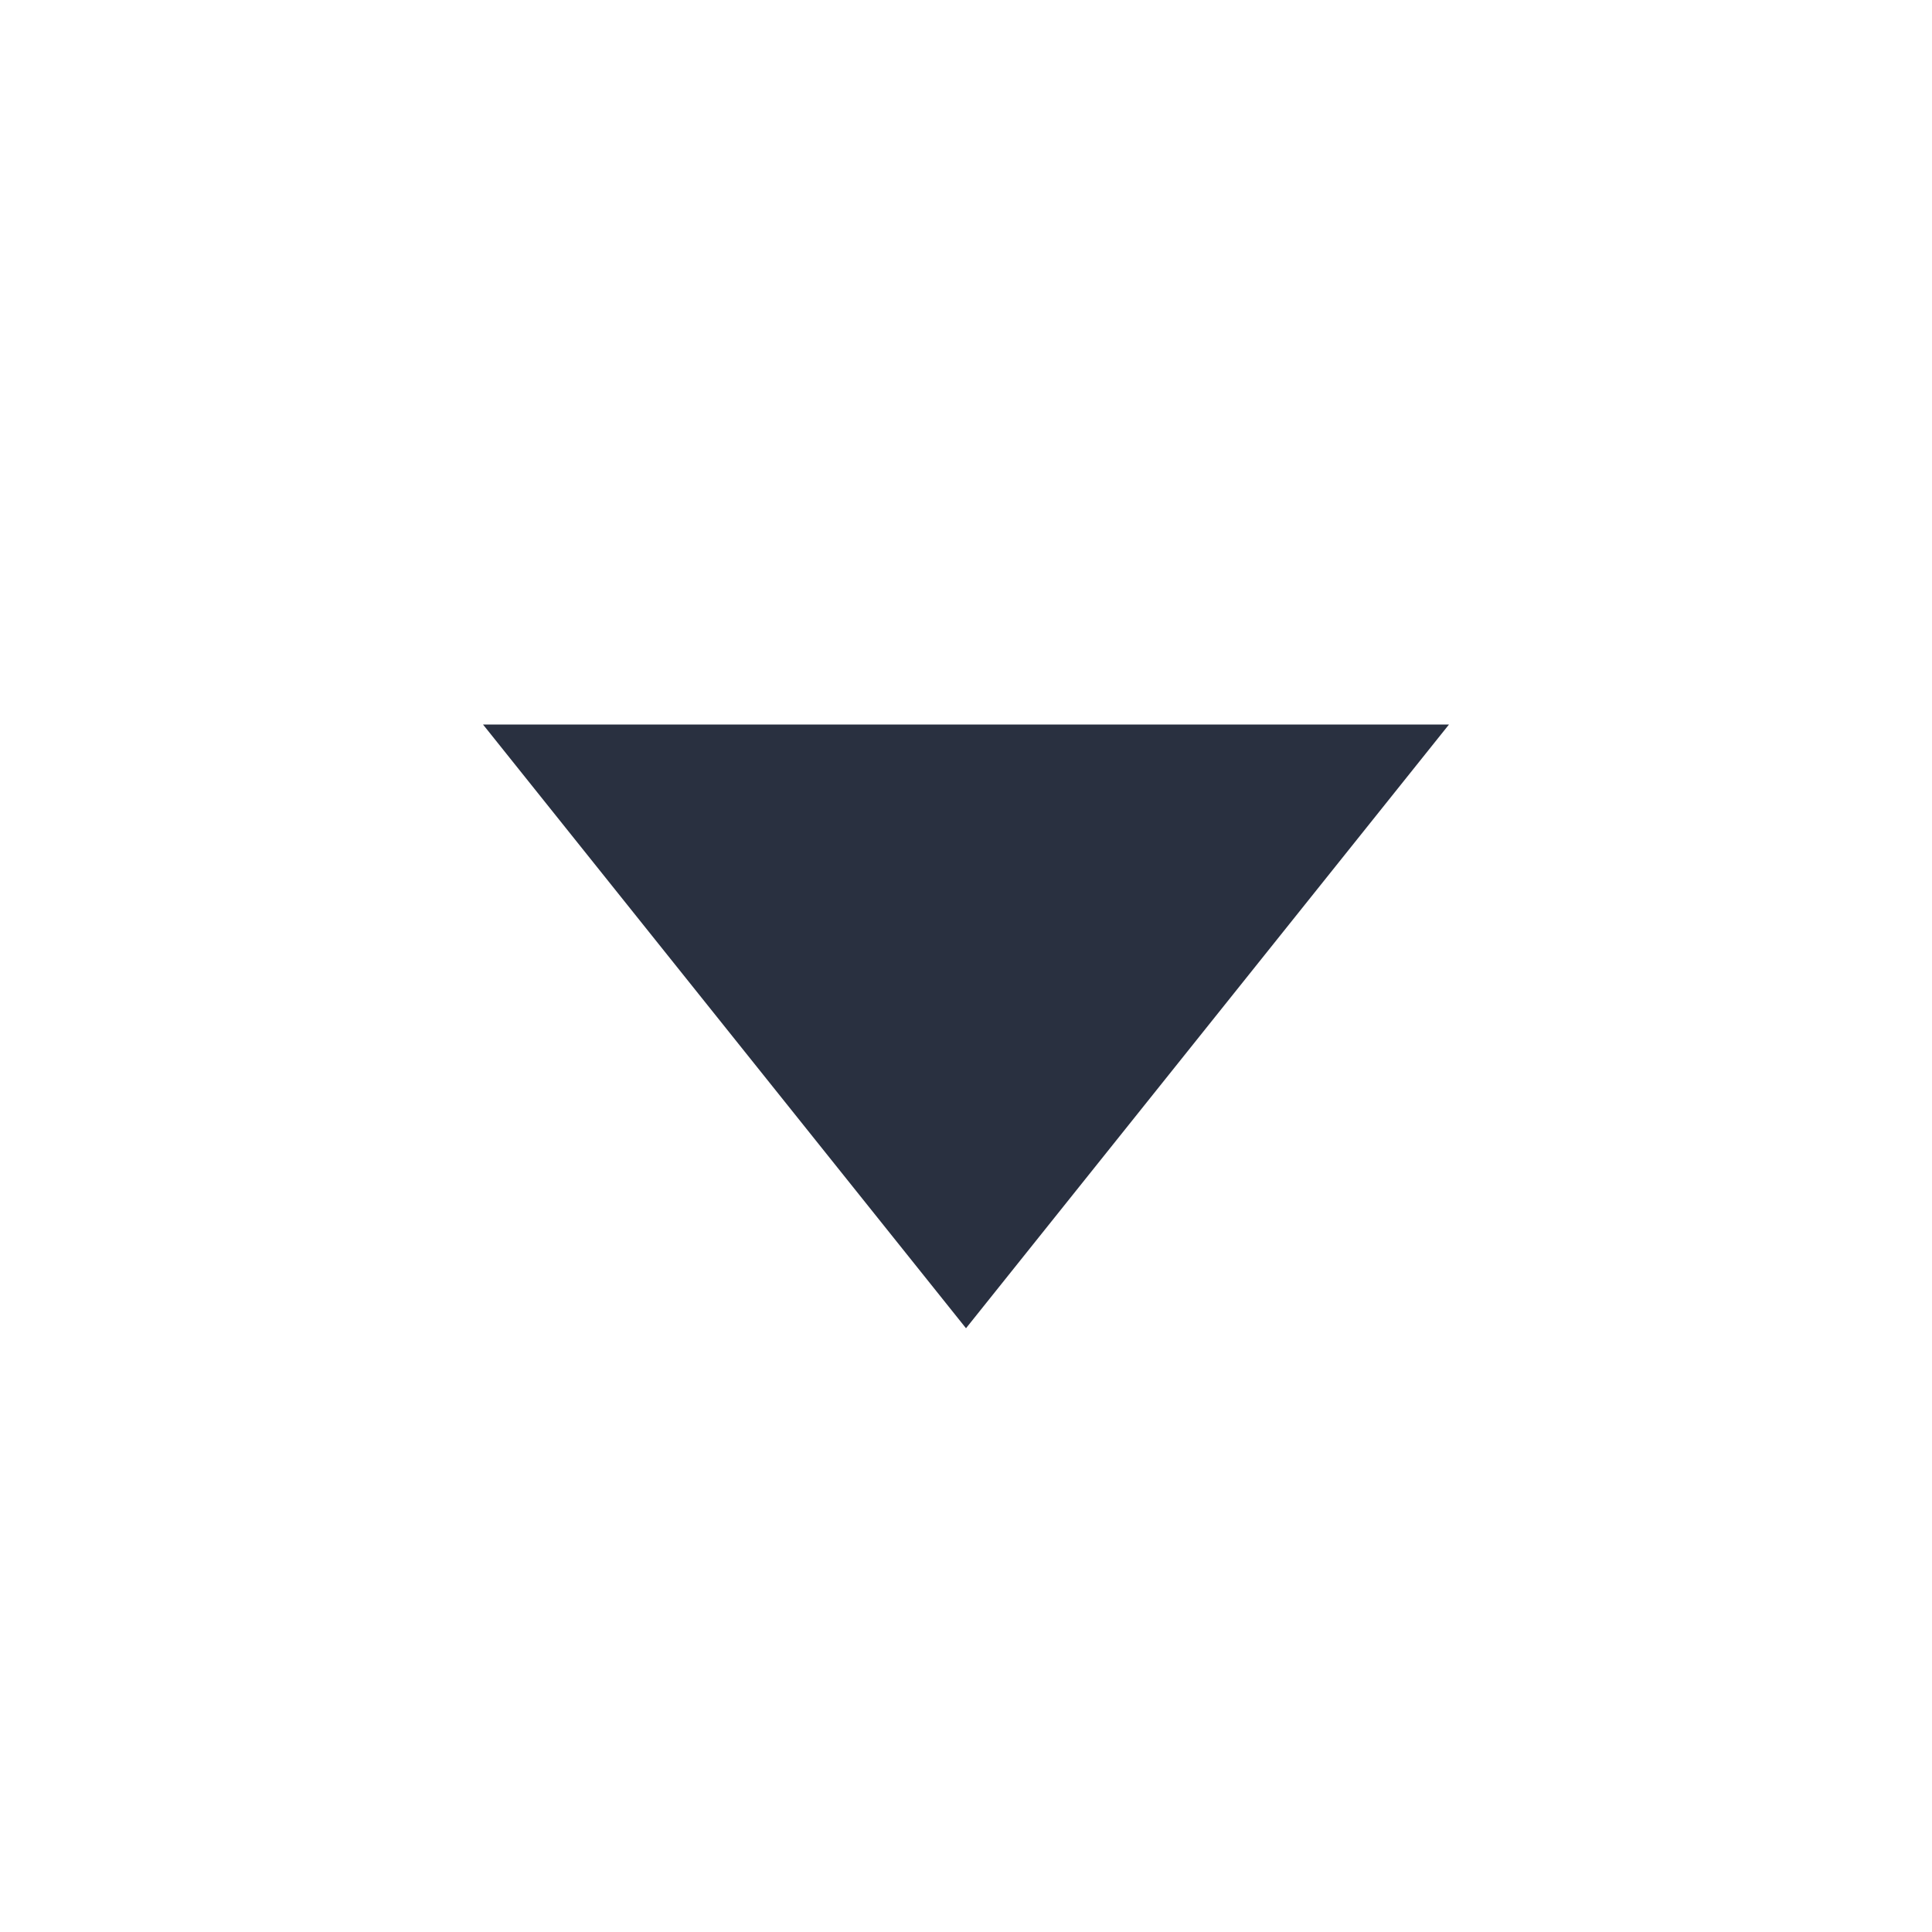
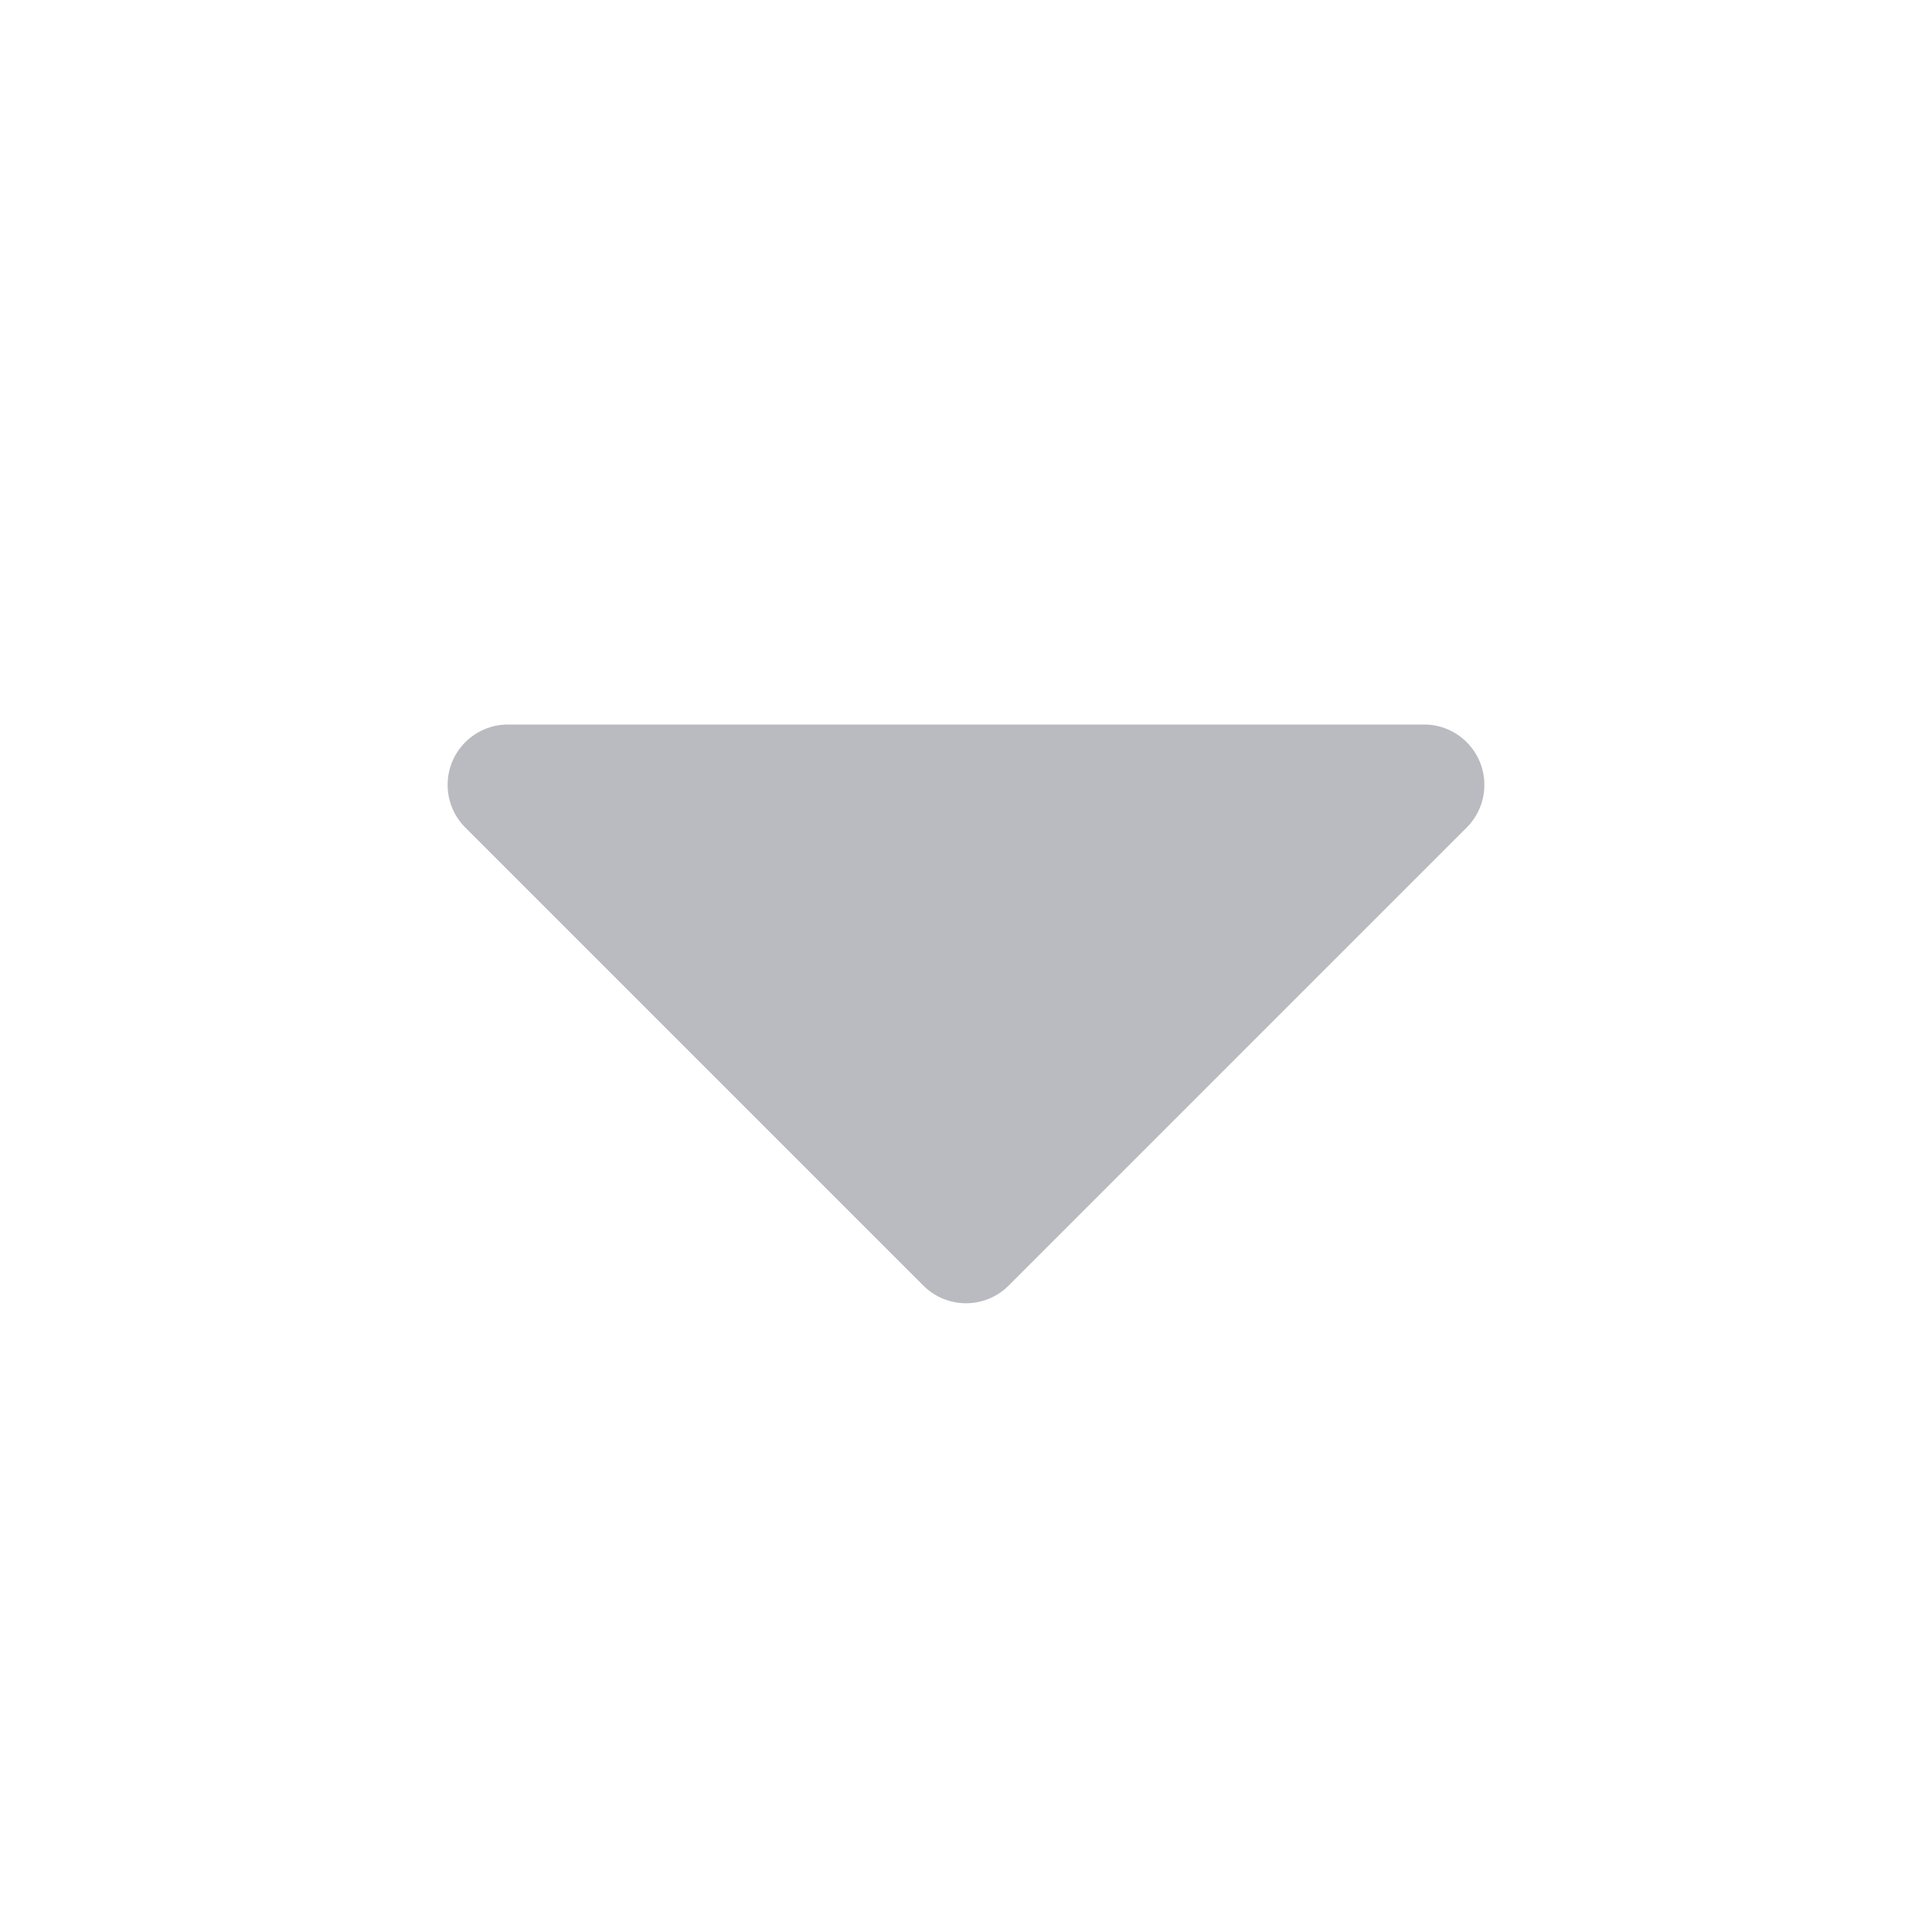
<svg xmlns="http://www.w3.org/2000/svg" width="16px" height="16px" viewBox="0 0 16 16" version="1.1">
-   <g id="操作/select_arrow" stroke="none" stroke-width="1" fill="none" fill-rule="evenodd">
-     <polygon id="矩形" fill="#293040" fill-rule="nonzero" points="4 6 12 6 8 11" />
+   <g id="下拉箭头/实心/展开" stroke="none" stroke-width="1" fill="none" fill-rule="evenodd">
+     <path d="M12.146,6.854 L8.354,10.646 C8.158,10.842 7.842,10.842 7.646,10.646 L3.854,6.854 C3.658,6.658 3.658,6.342 3.854,6.146 C3.947,6.053 4.074,6 4.207,6 L11.793,6 C12.069,6 12.293,6.224 12.293,6.5 C12.293,6.633 12.24,6.76 12.146,6.854 Z" id="矩形备份-34" fill="#BABBC0" fill-rule="nonzero" />
  </g>
</svg>
